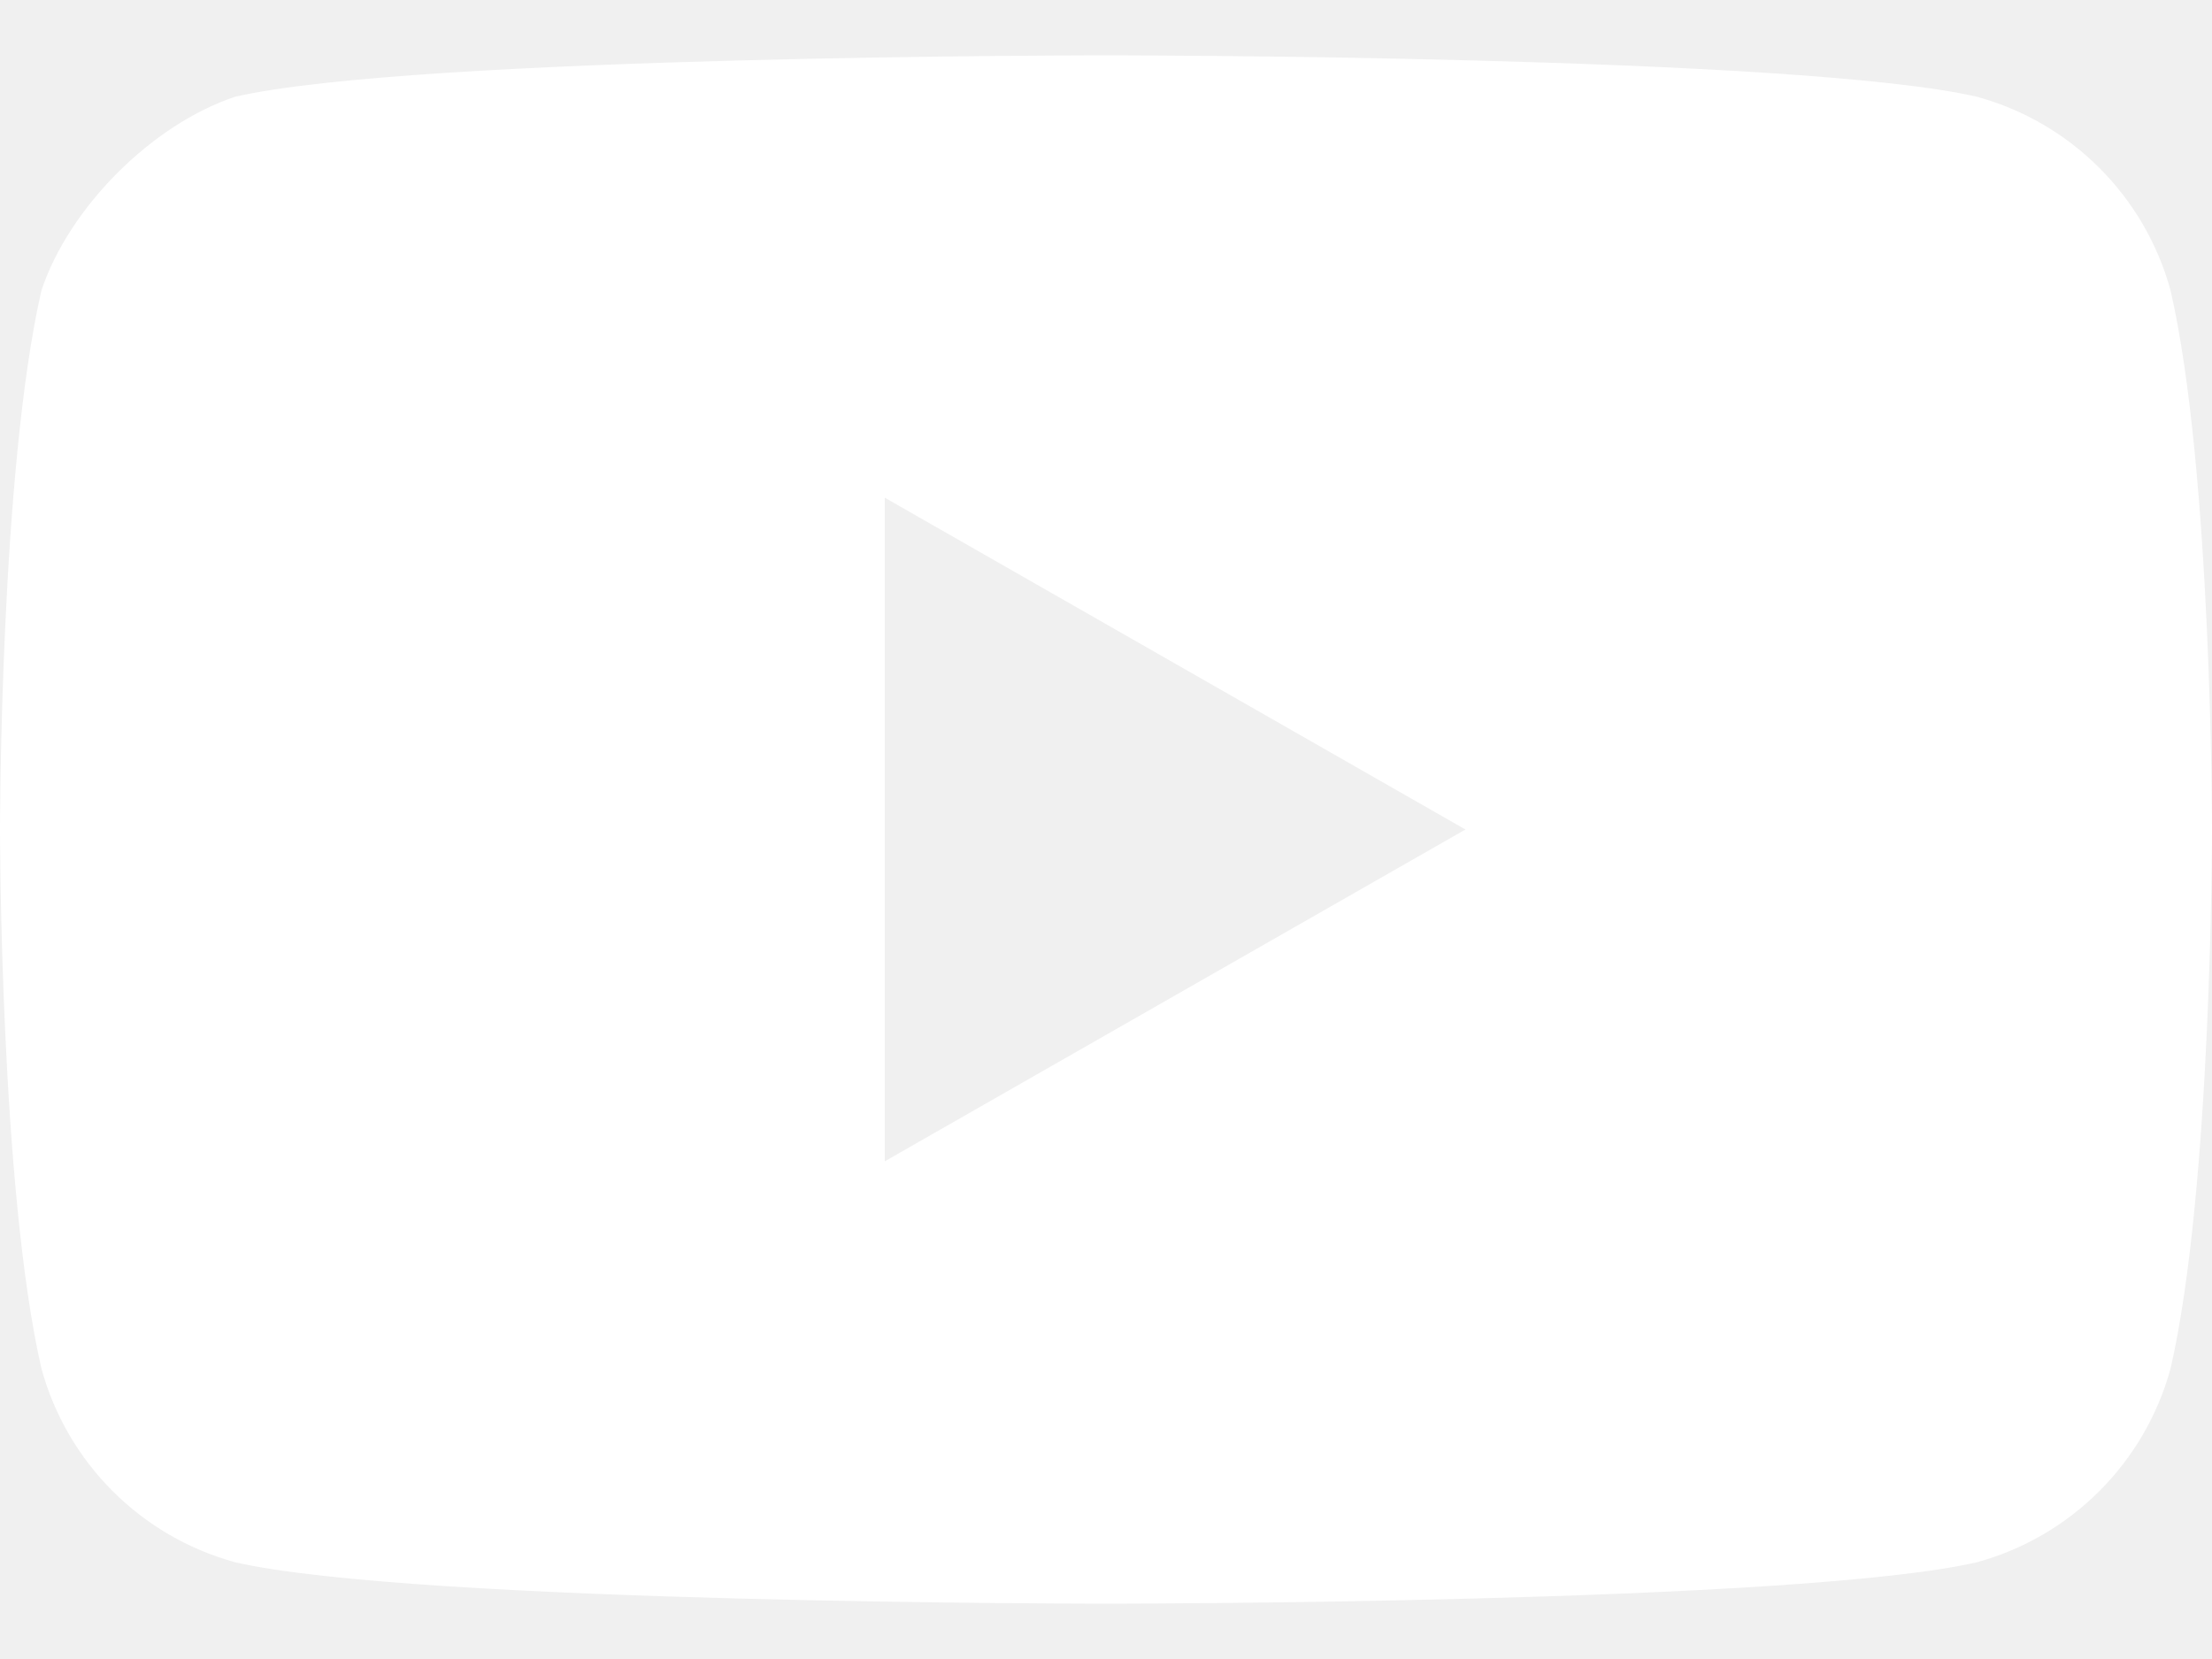
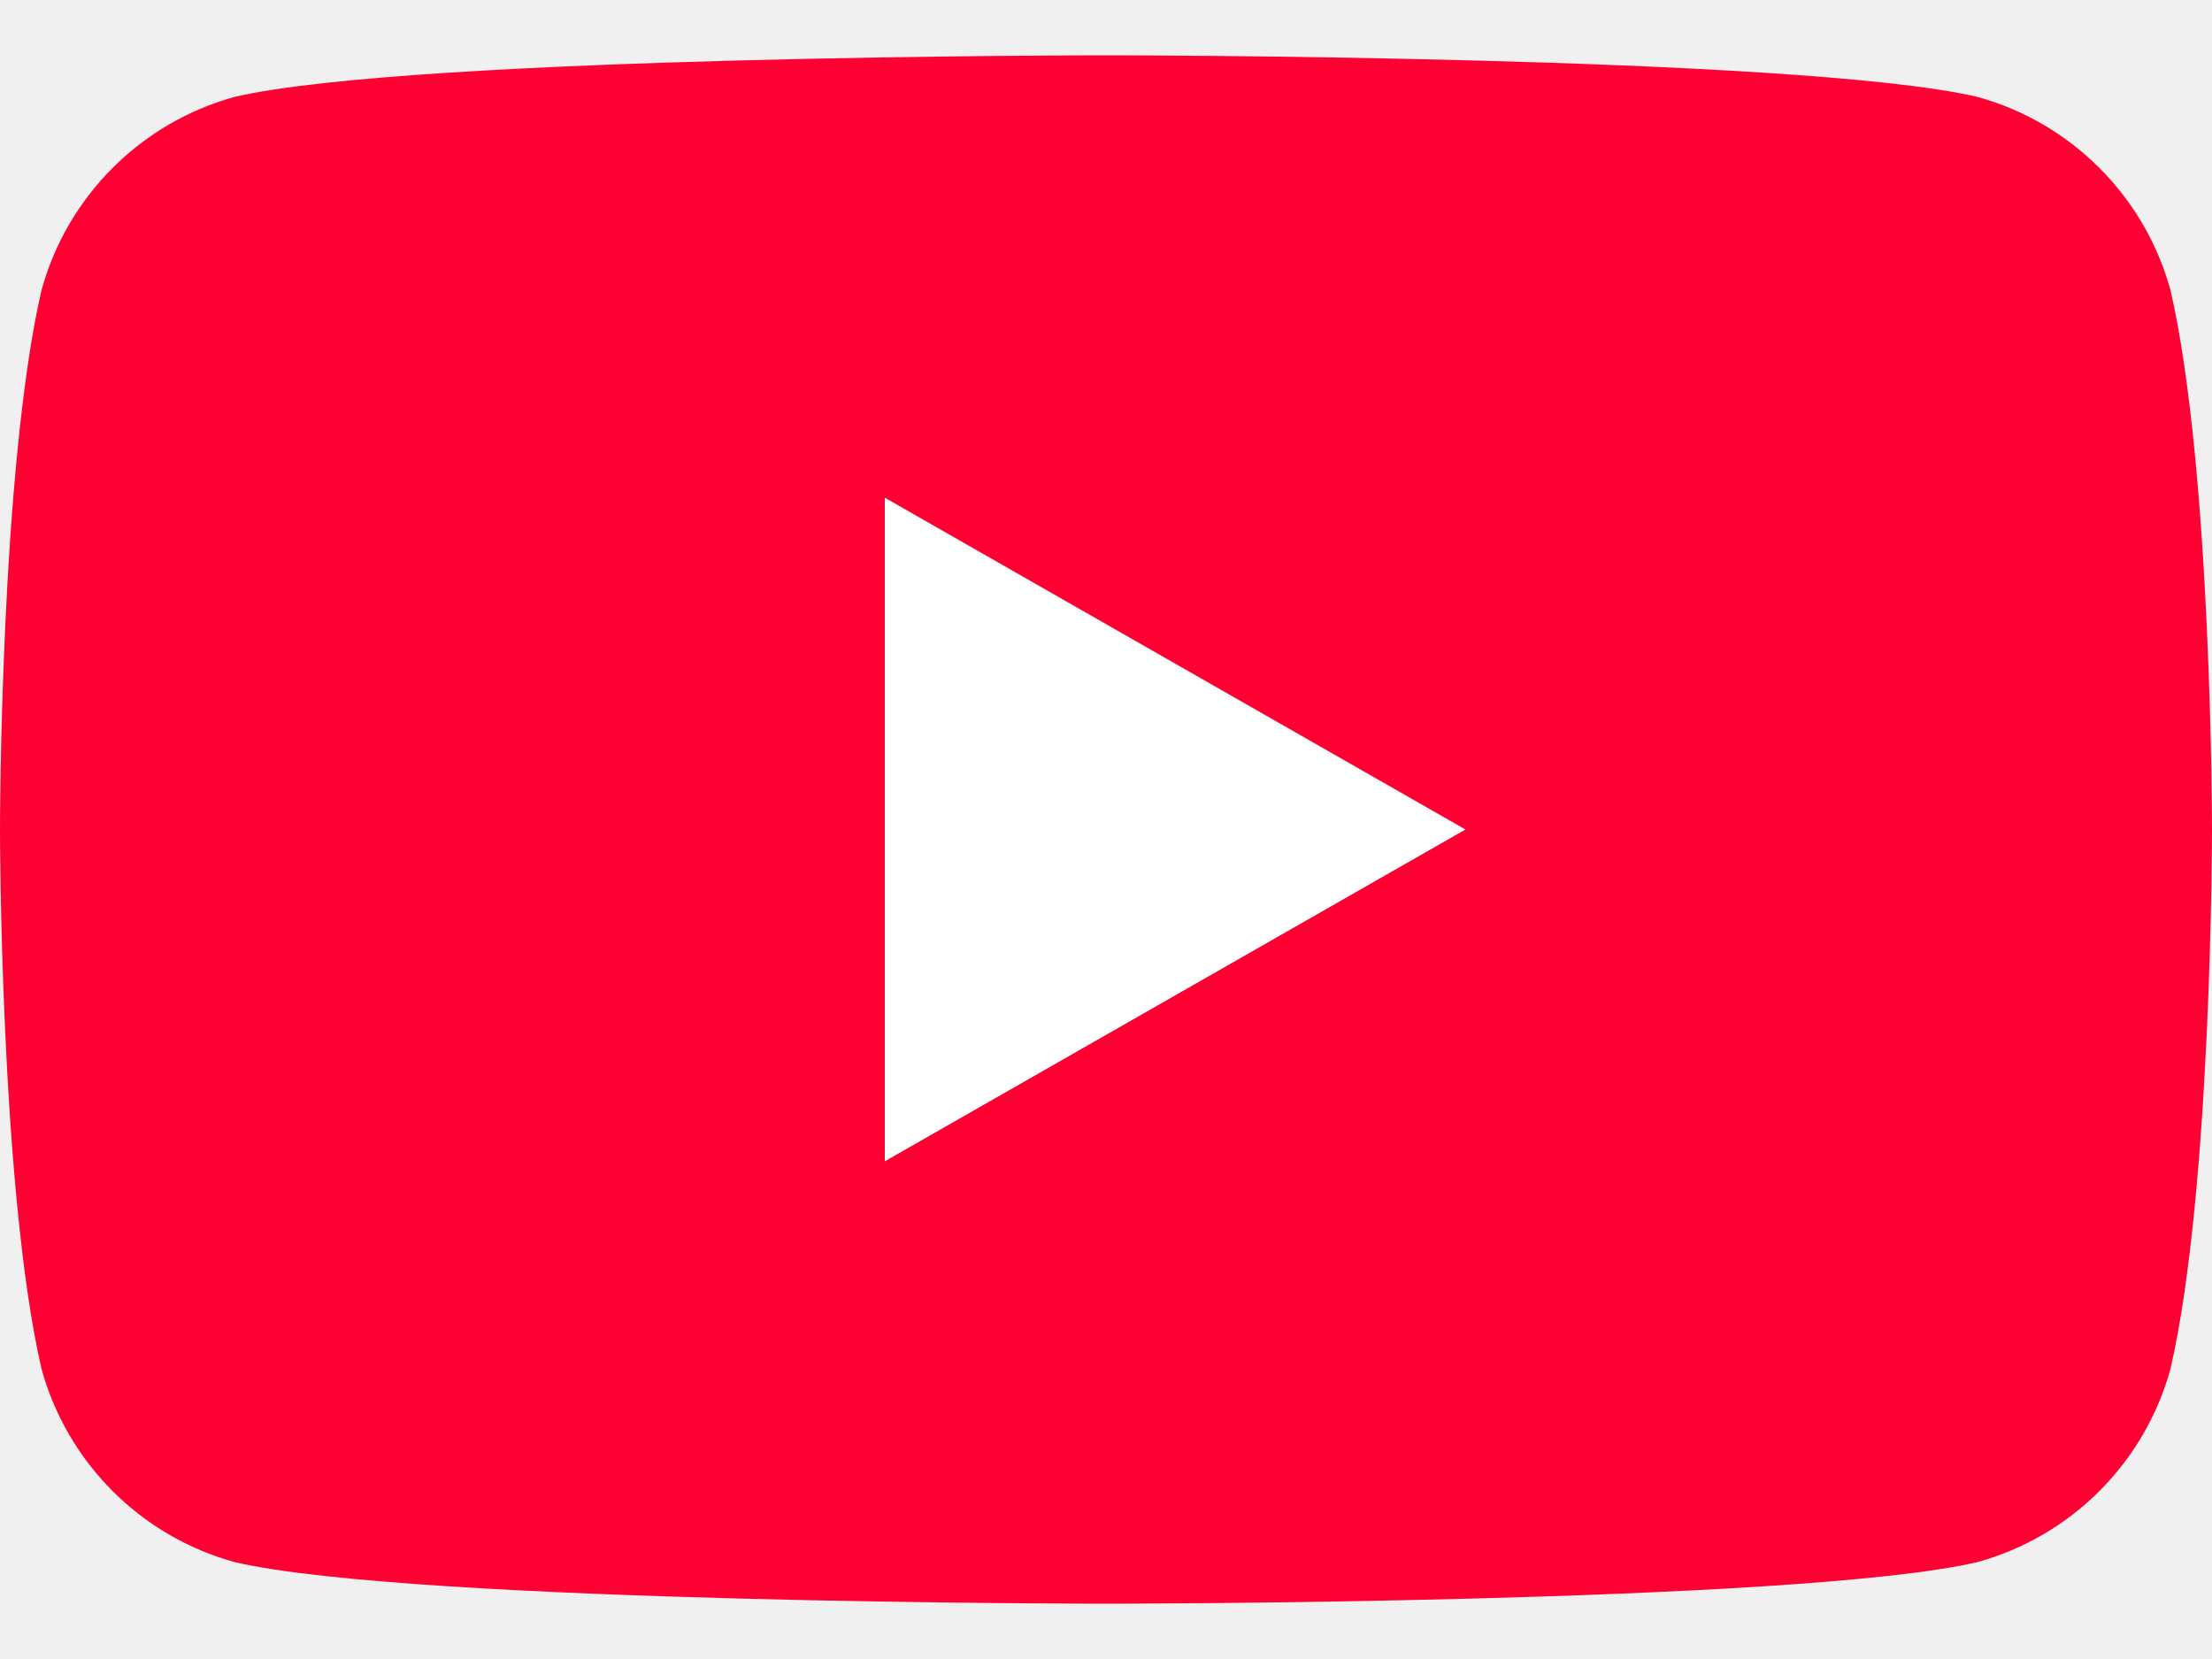
<svg xmlns="http://www.w3.org/2000/svg" viewBox="0 0 16 12">
-   <defs />
-   <path fill="#fff" d="M15.7 2.1A2 2 0 0014.3.7C13 .4 8 .4 8 .4s-5 0-6.3.3C1.1.9.5 1.5.3 2.1 0 3.4 0 6 0 6s0 2.6.3 3.9a2 2 0 001.4 1.4c1.3.3 6.3.3 6.3.3s5 0 6.3-.3a2 2 0 001.4-1.4C16 8.6 16 6 16 6s0-2.6-.3-3.9zM6.4 8.4V3.6L10.6 6 6.4 8.4z" />
+   <path fill="#FF0033" d="M15.7 2.1A2 2 0 0 0 14.3 0.7C13 0.4 8 0.4 8 0.4s-5 0-6.3 0.3A2 2 0 0 0 0.3 2.1C0 3.4 0 6 0 6s0 2.6 0.3 3.9a2 2 0 0 0 1.4 1.4c1.3 0.3 6.3 0.3 6.3 0.3s5 0 6.3-0.3a2 2 0 0 0 1.4-1.4C16 8.6 16 6 16 6s0-2.6-0.3-3.9z" />
+   <path fill="#FFFFFF" d="M6.4 8.4V3.6L10.6 6z" />
</svg>
